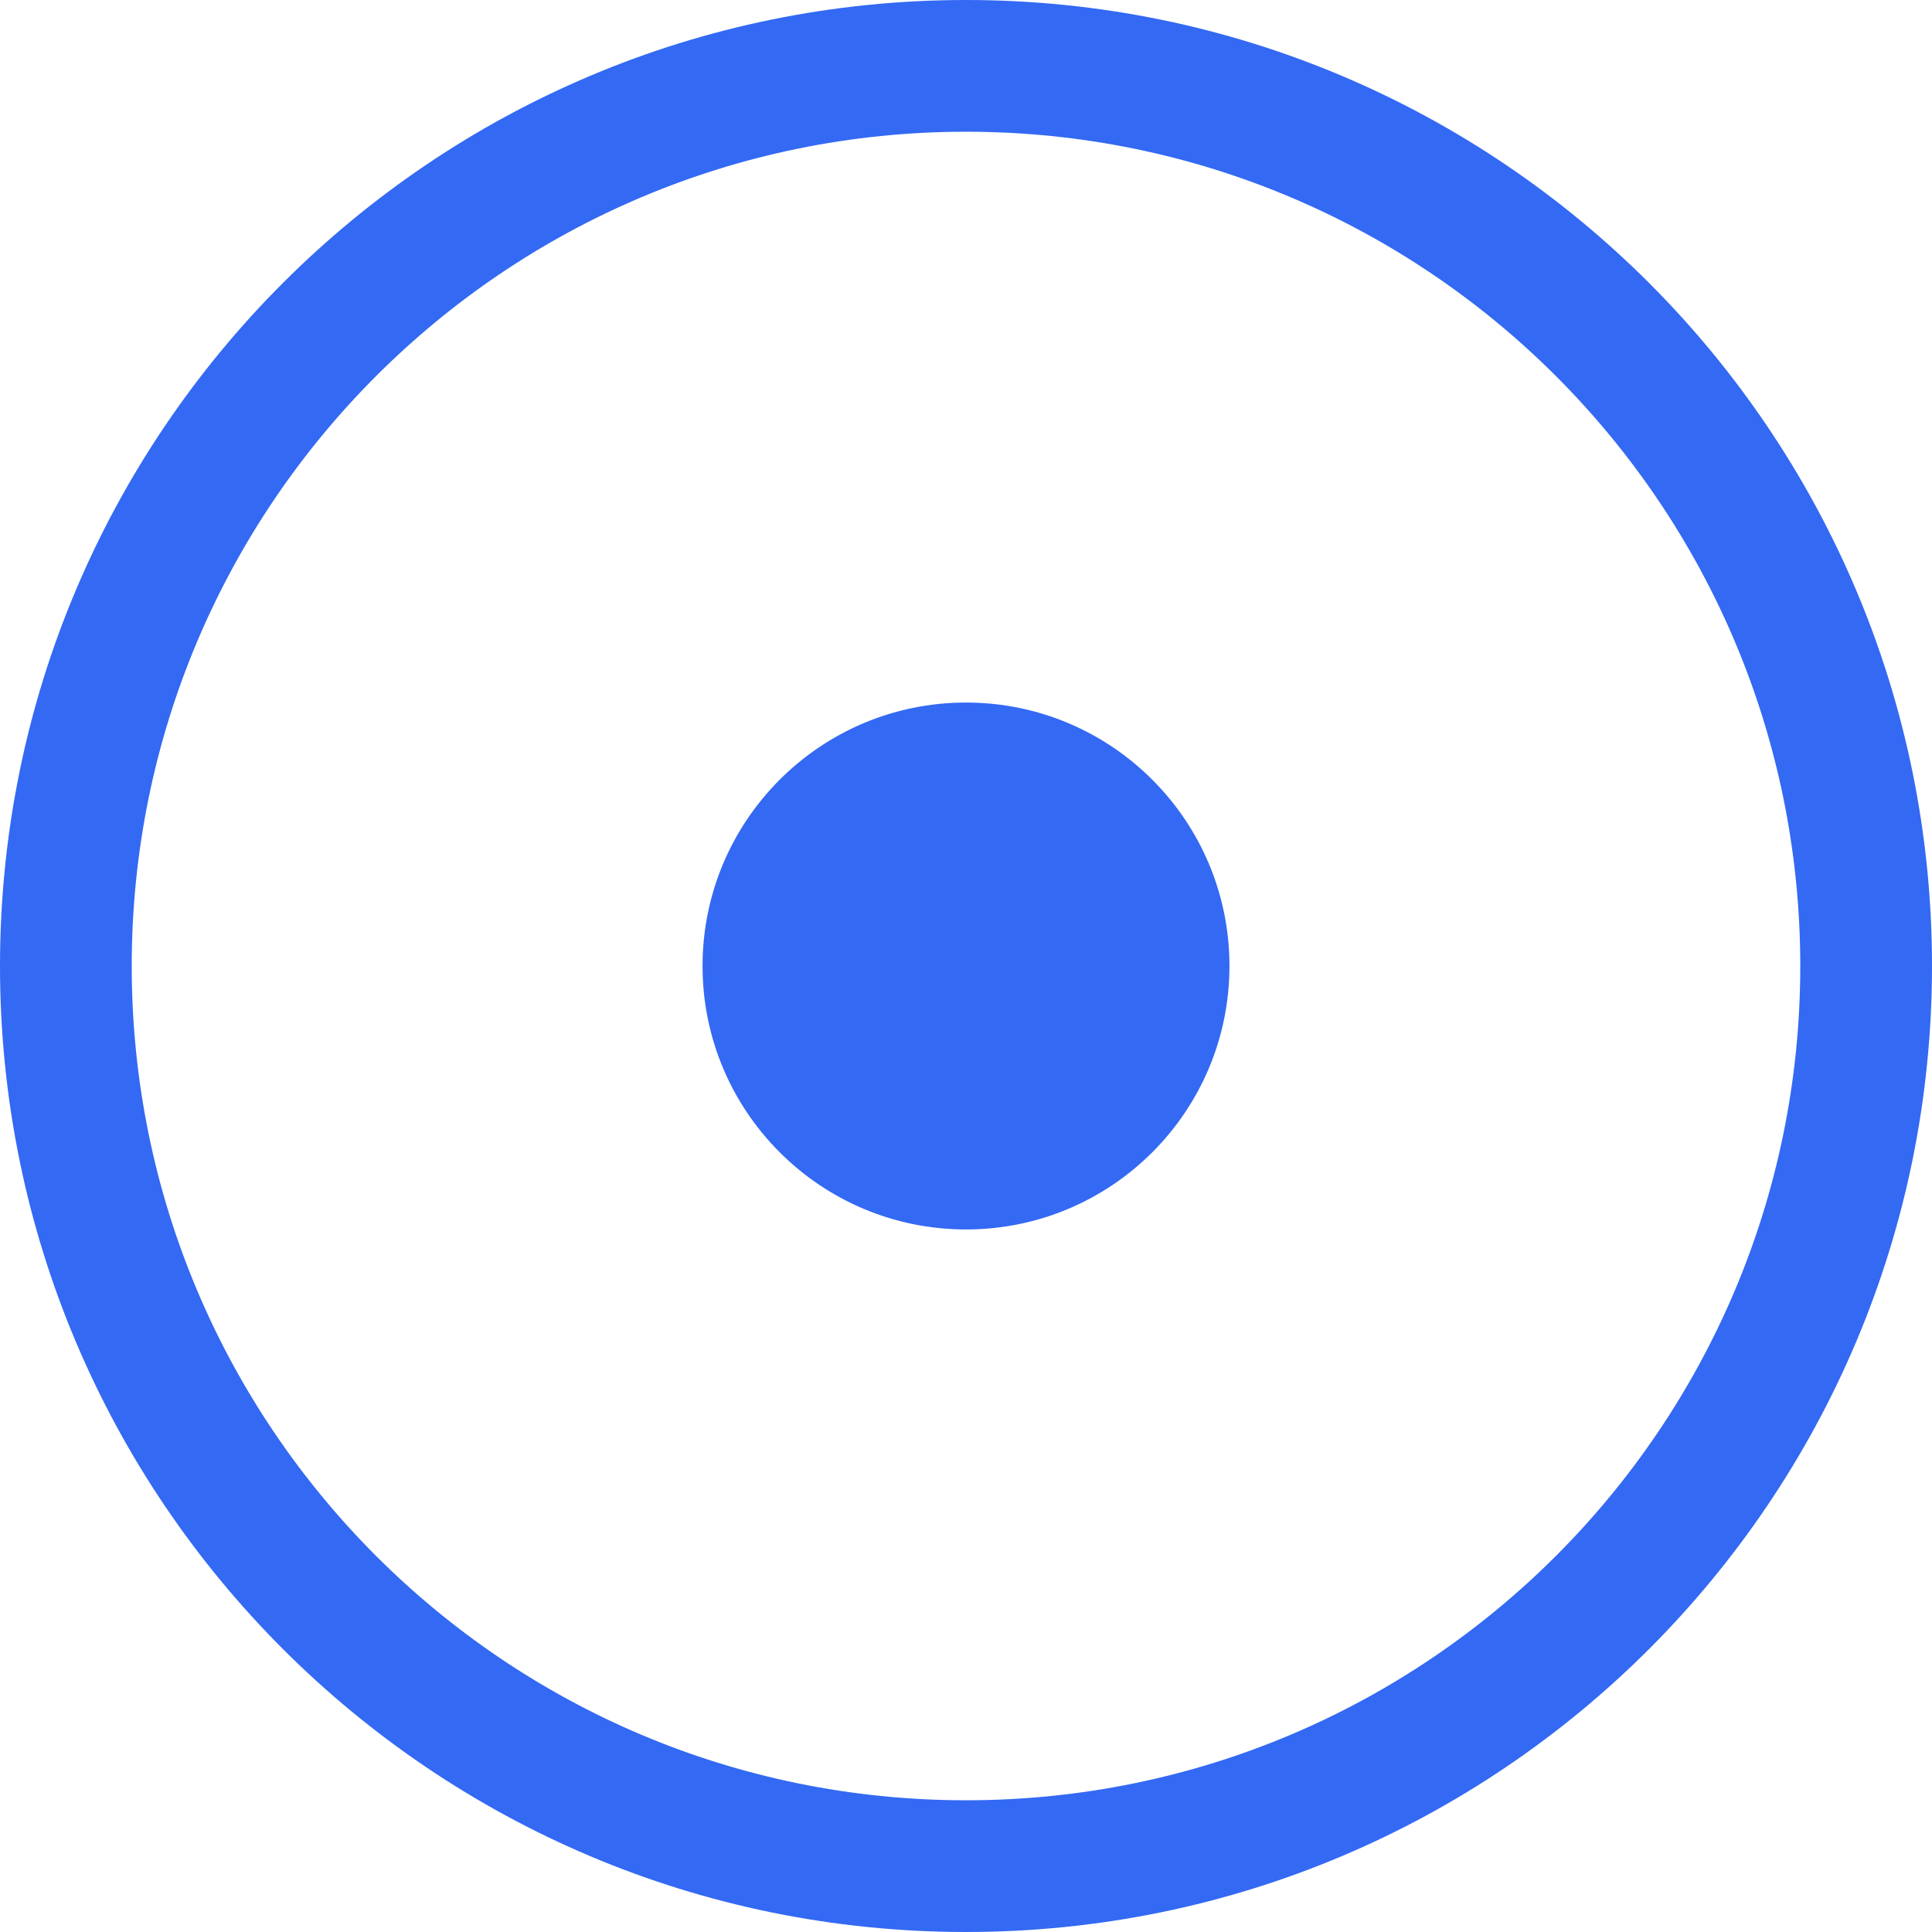
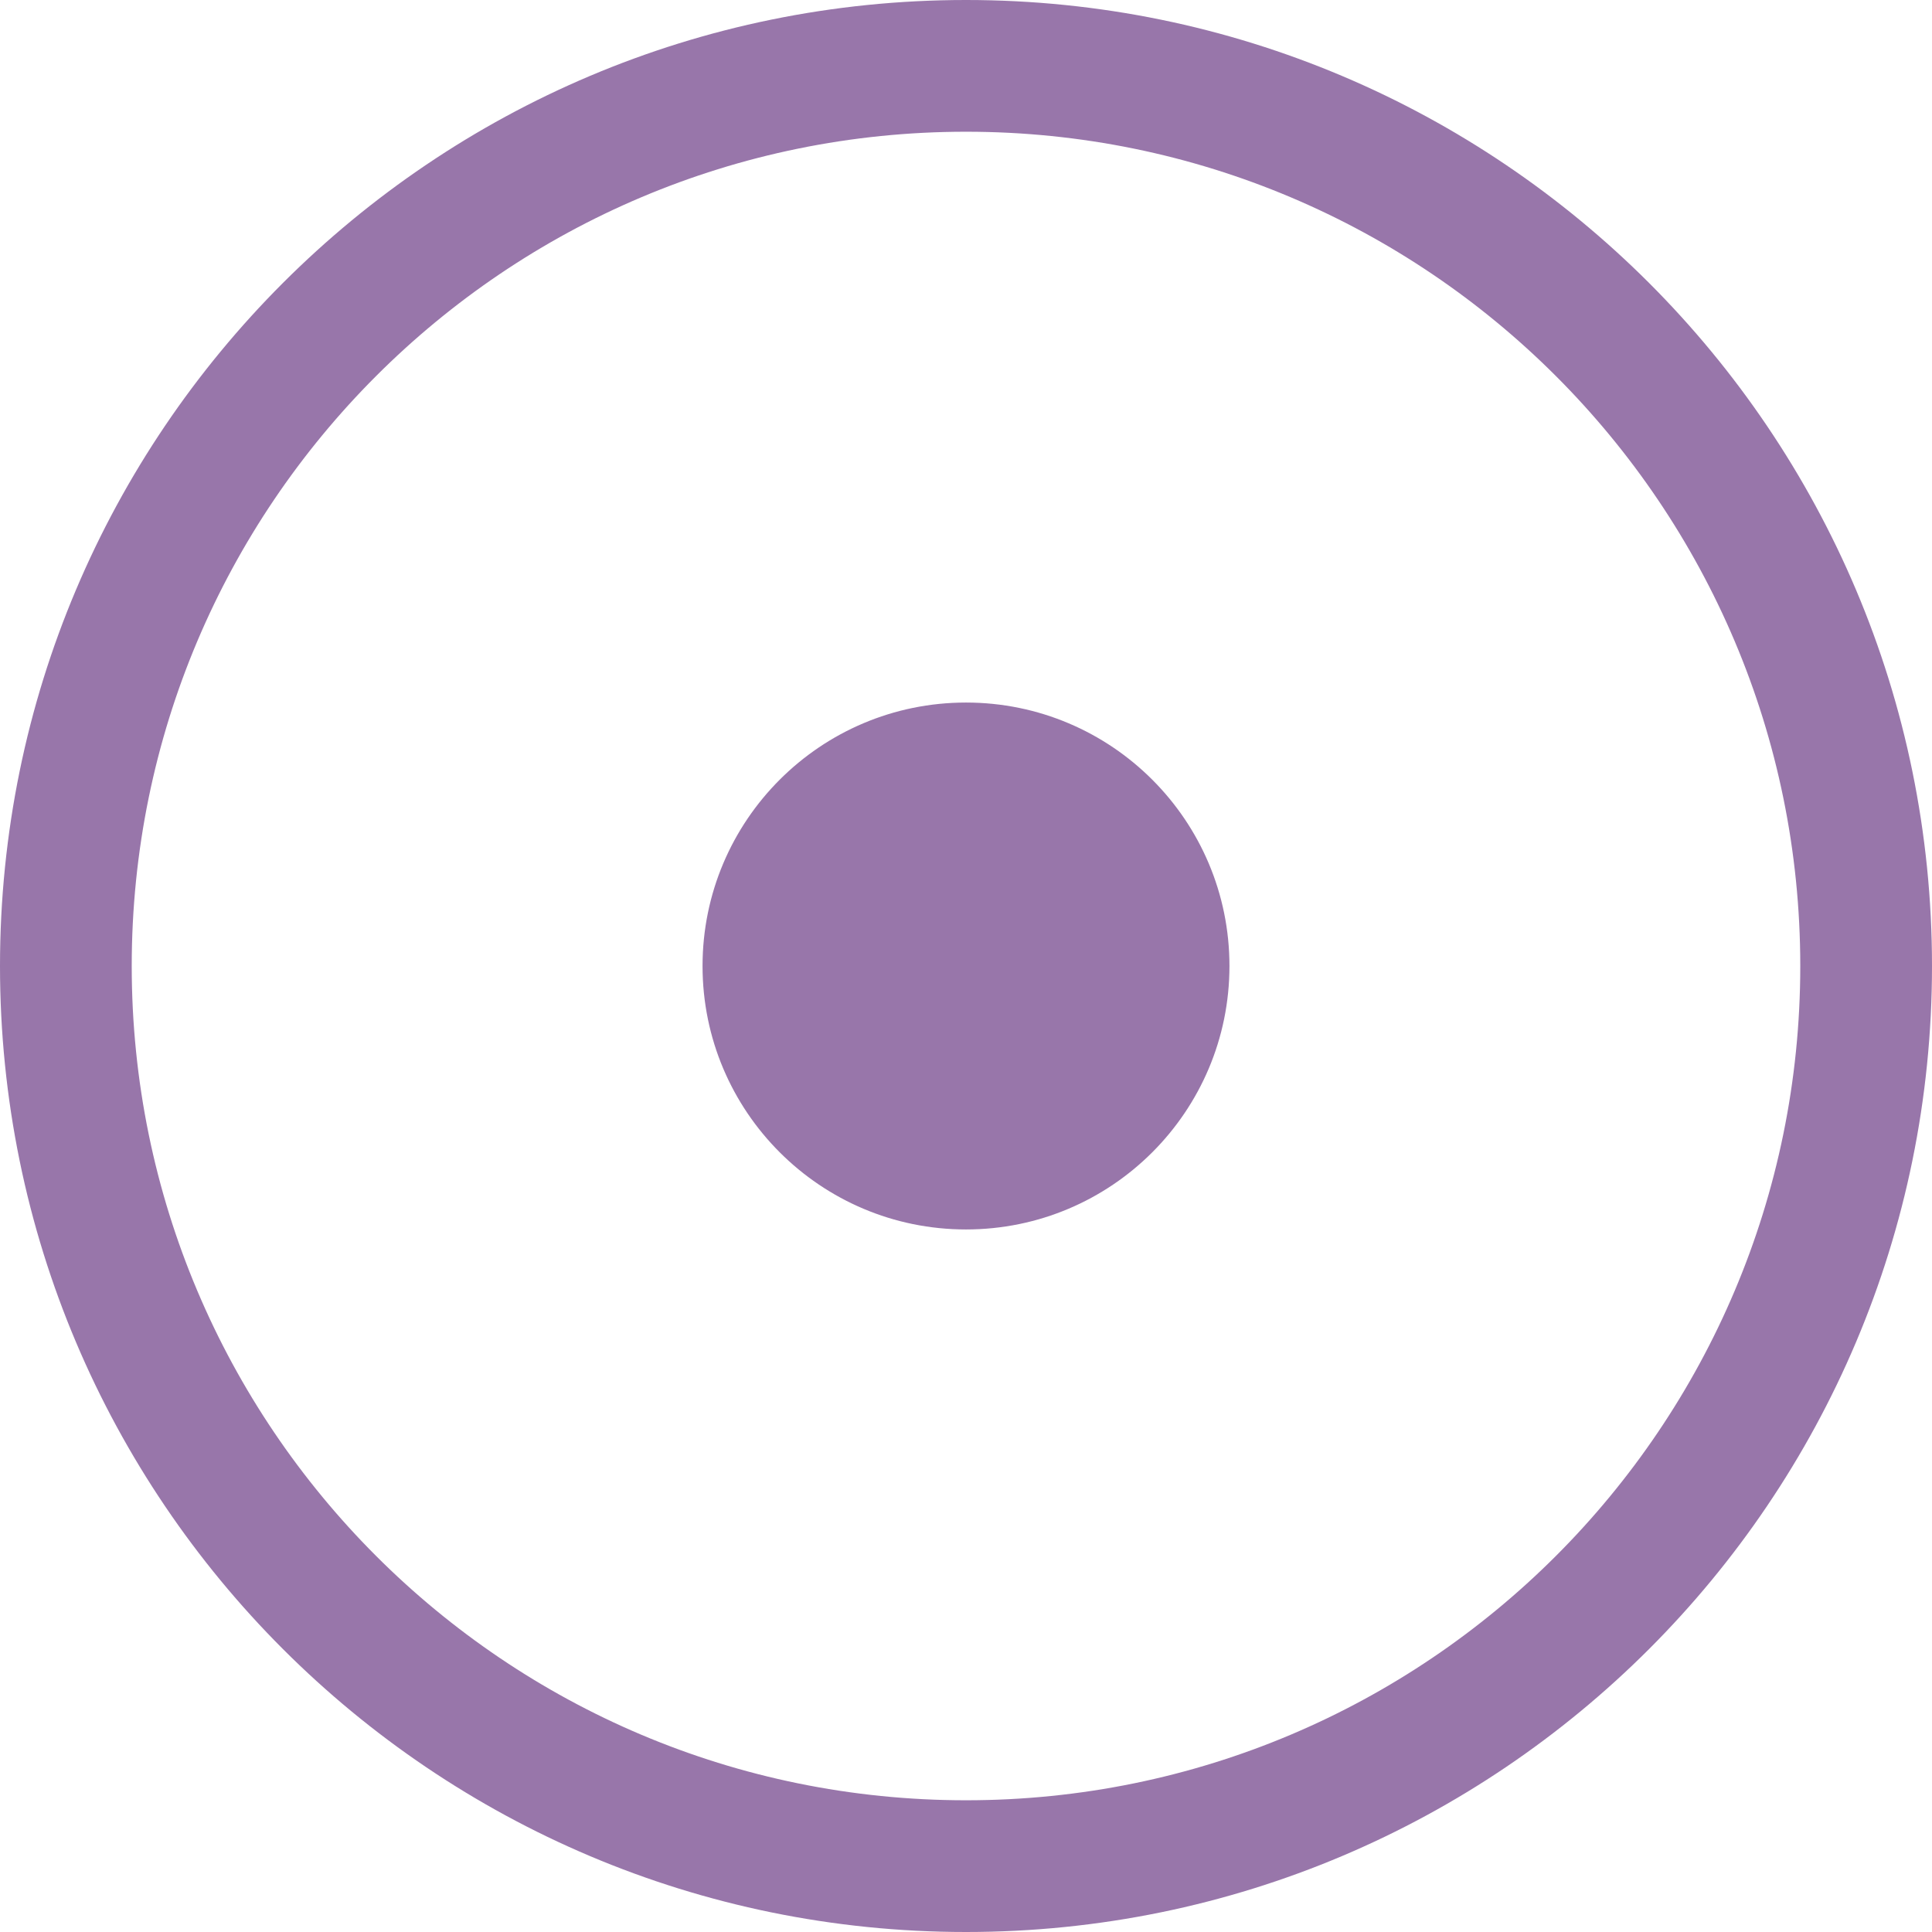
<svg xmlns="http://www.w3.org/2000/svg" width="22" height="22" viewBox="0 0 22 22" fill="none">
-   <path fill-rule="evenodd" clip-rule="evenodd" d="M20.5 11C20.5 16.247 16.247 20.5 11 20.5C5.753 20.5 1.5 16.247 1.5 11C1.5 5.753 5.753 1.5 11 1.5C16.247 1.5 20.5 5.753 20.5 11ZM22 11C22 17.075 17.075 22 11 22C4.925 22 0 17.075 0 11C0 4.925 4.925 0 11 0C17.075 0 22 4.925 22 11ZM11 14C12.657 14 14 12.657 14 11C14 9.343 12.657 8 11 8C9.343 8 8 9.343 8 11C8 12.657 9.343 14 11 14Z" fill="#3369F3" />
+   <path fill-rule="evenodd" clip-rule="evenodd" d="M20.5 11C20.5 16.247 16.247 20.5 11 20.5C5.753 20.5 1.5 16.247 1.5 11C1.5 5.753 5.753 1.5 11 1.5C16.247 1.5 20.5 5.753 20.5 11ZM22 11C22 17.075 17.075 22 11 22C4.925 22 0 17.075 0 11C0 4.925 4.925 0 11 0C17.075 0 22 4.925 22 11ZM11 14C12.657 14 14 12.657 14 11C14 9.343 12.657 8 11 8C9.343 8 8 9.343 8 11C8 12.657 9.343 14 11 14Z" fill="#9876AA" />
</svg>
